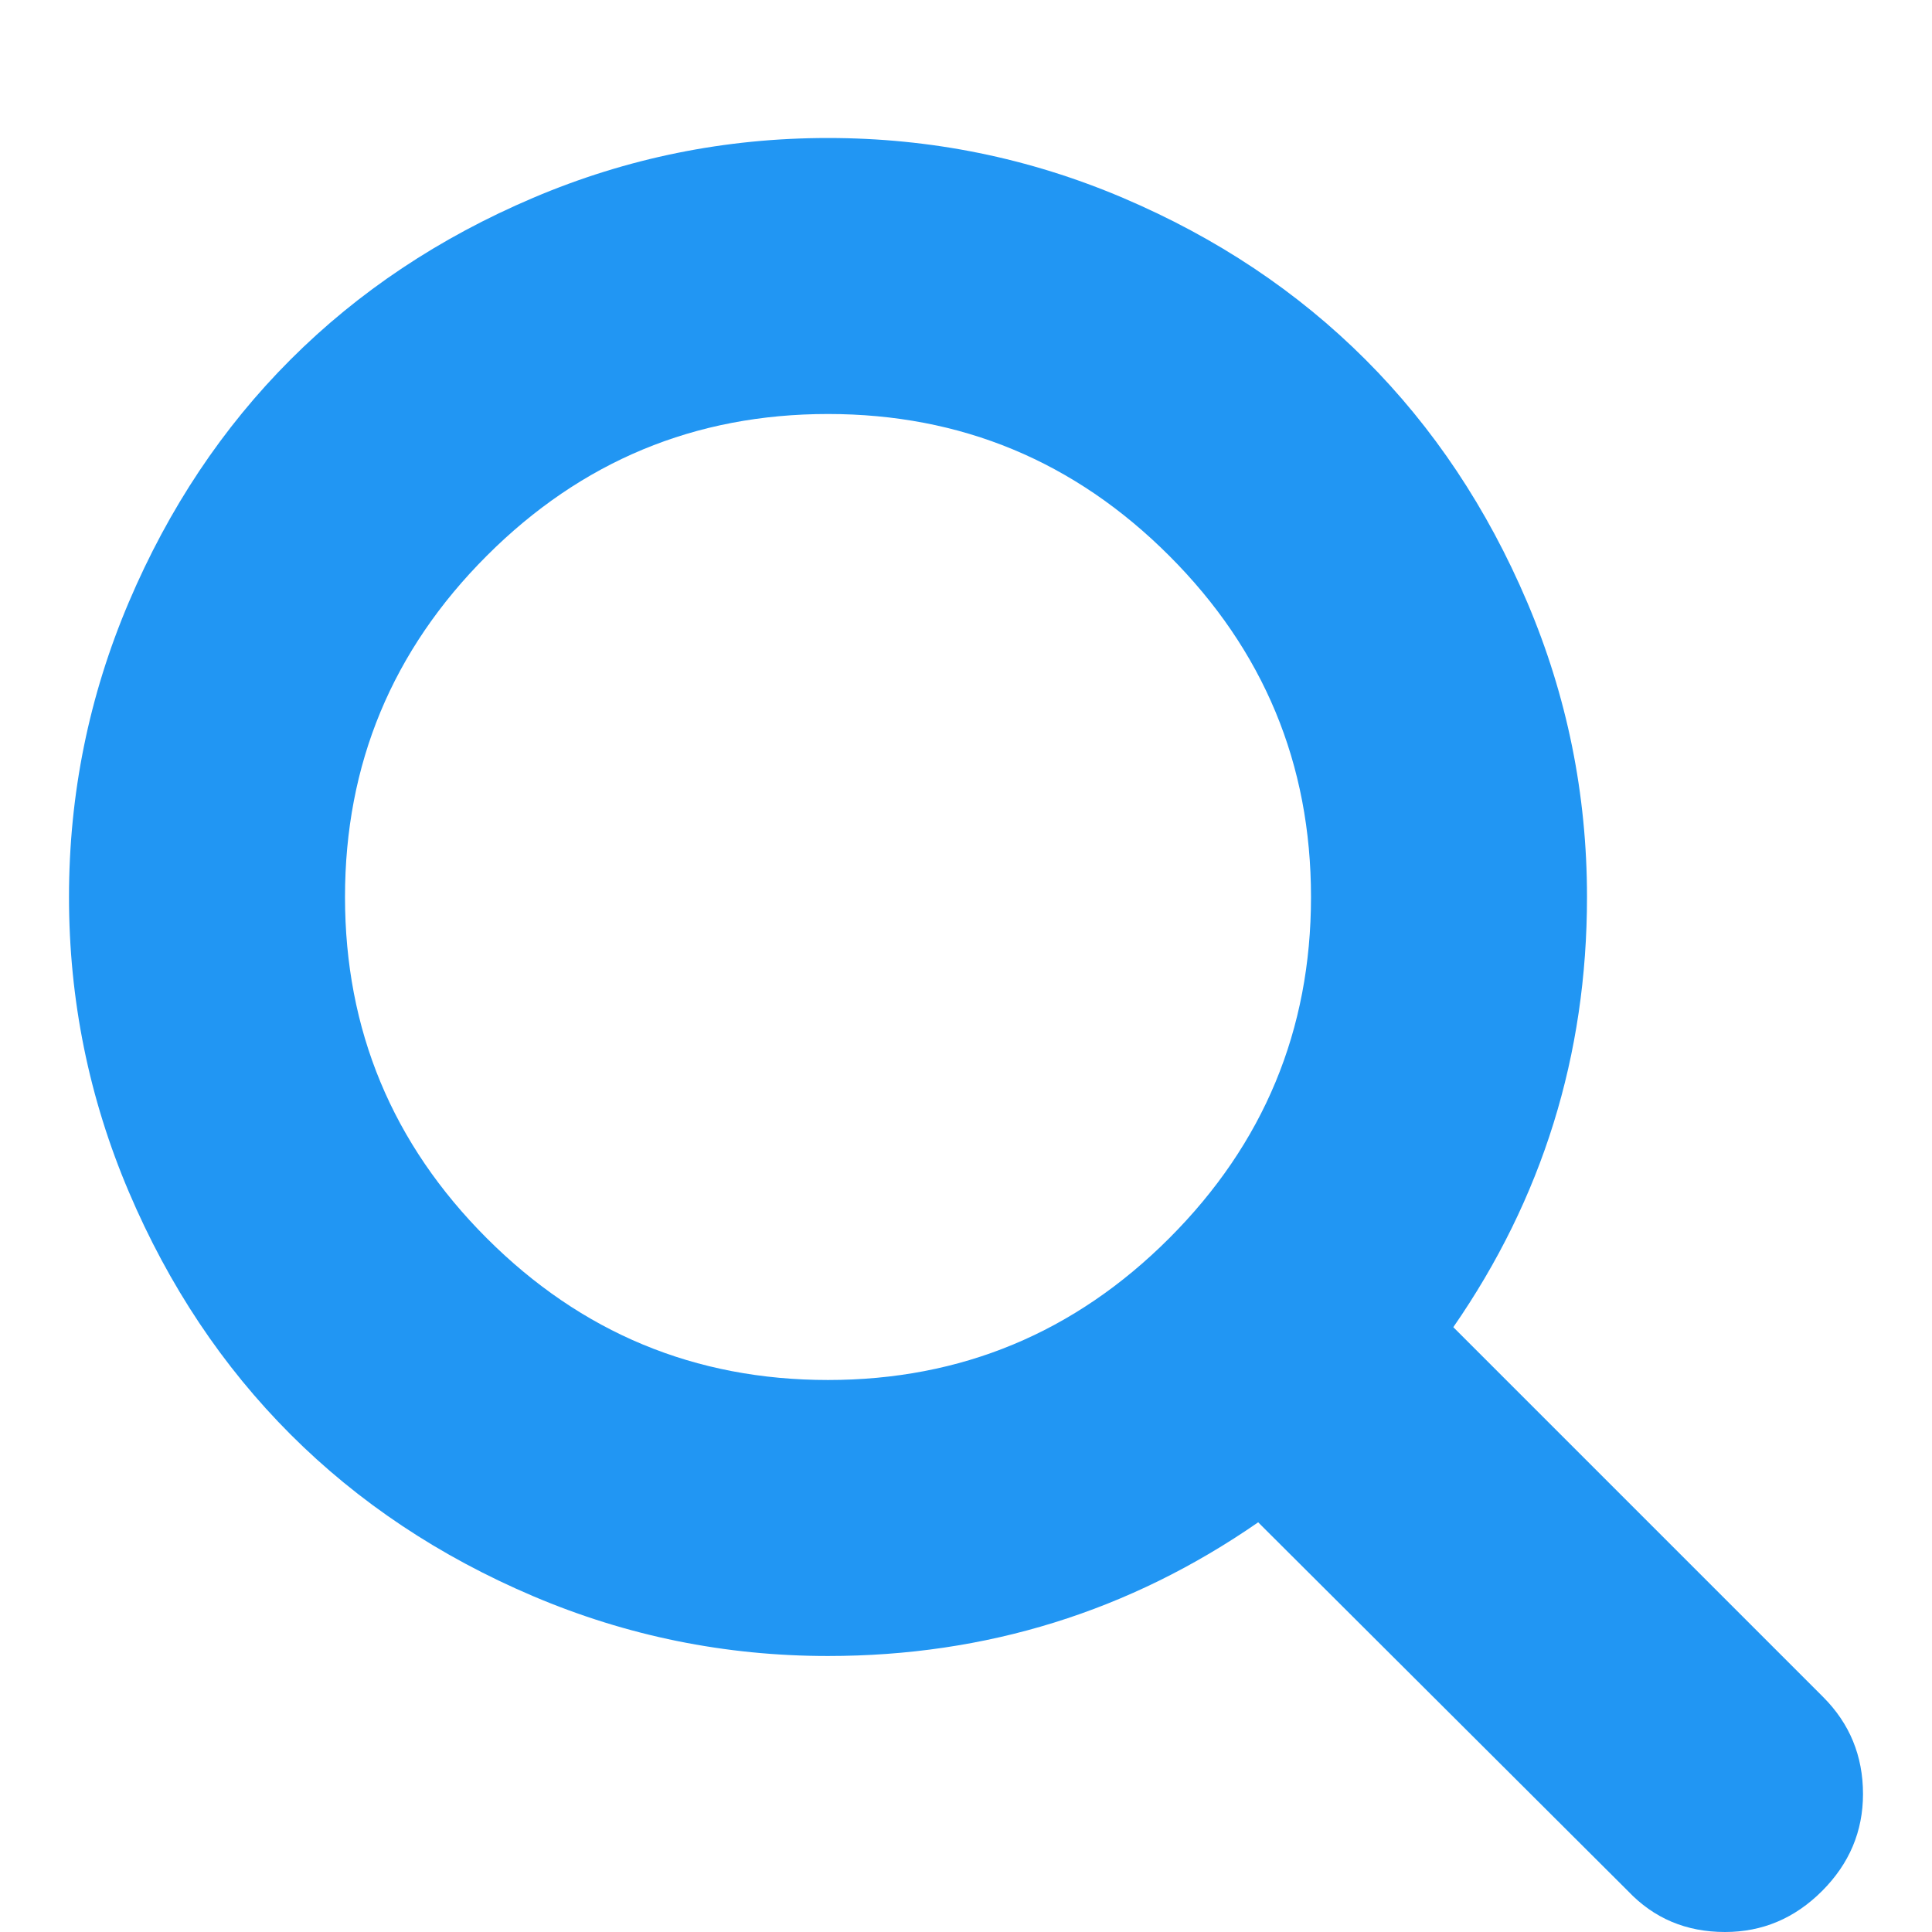
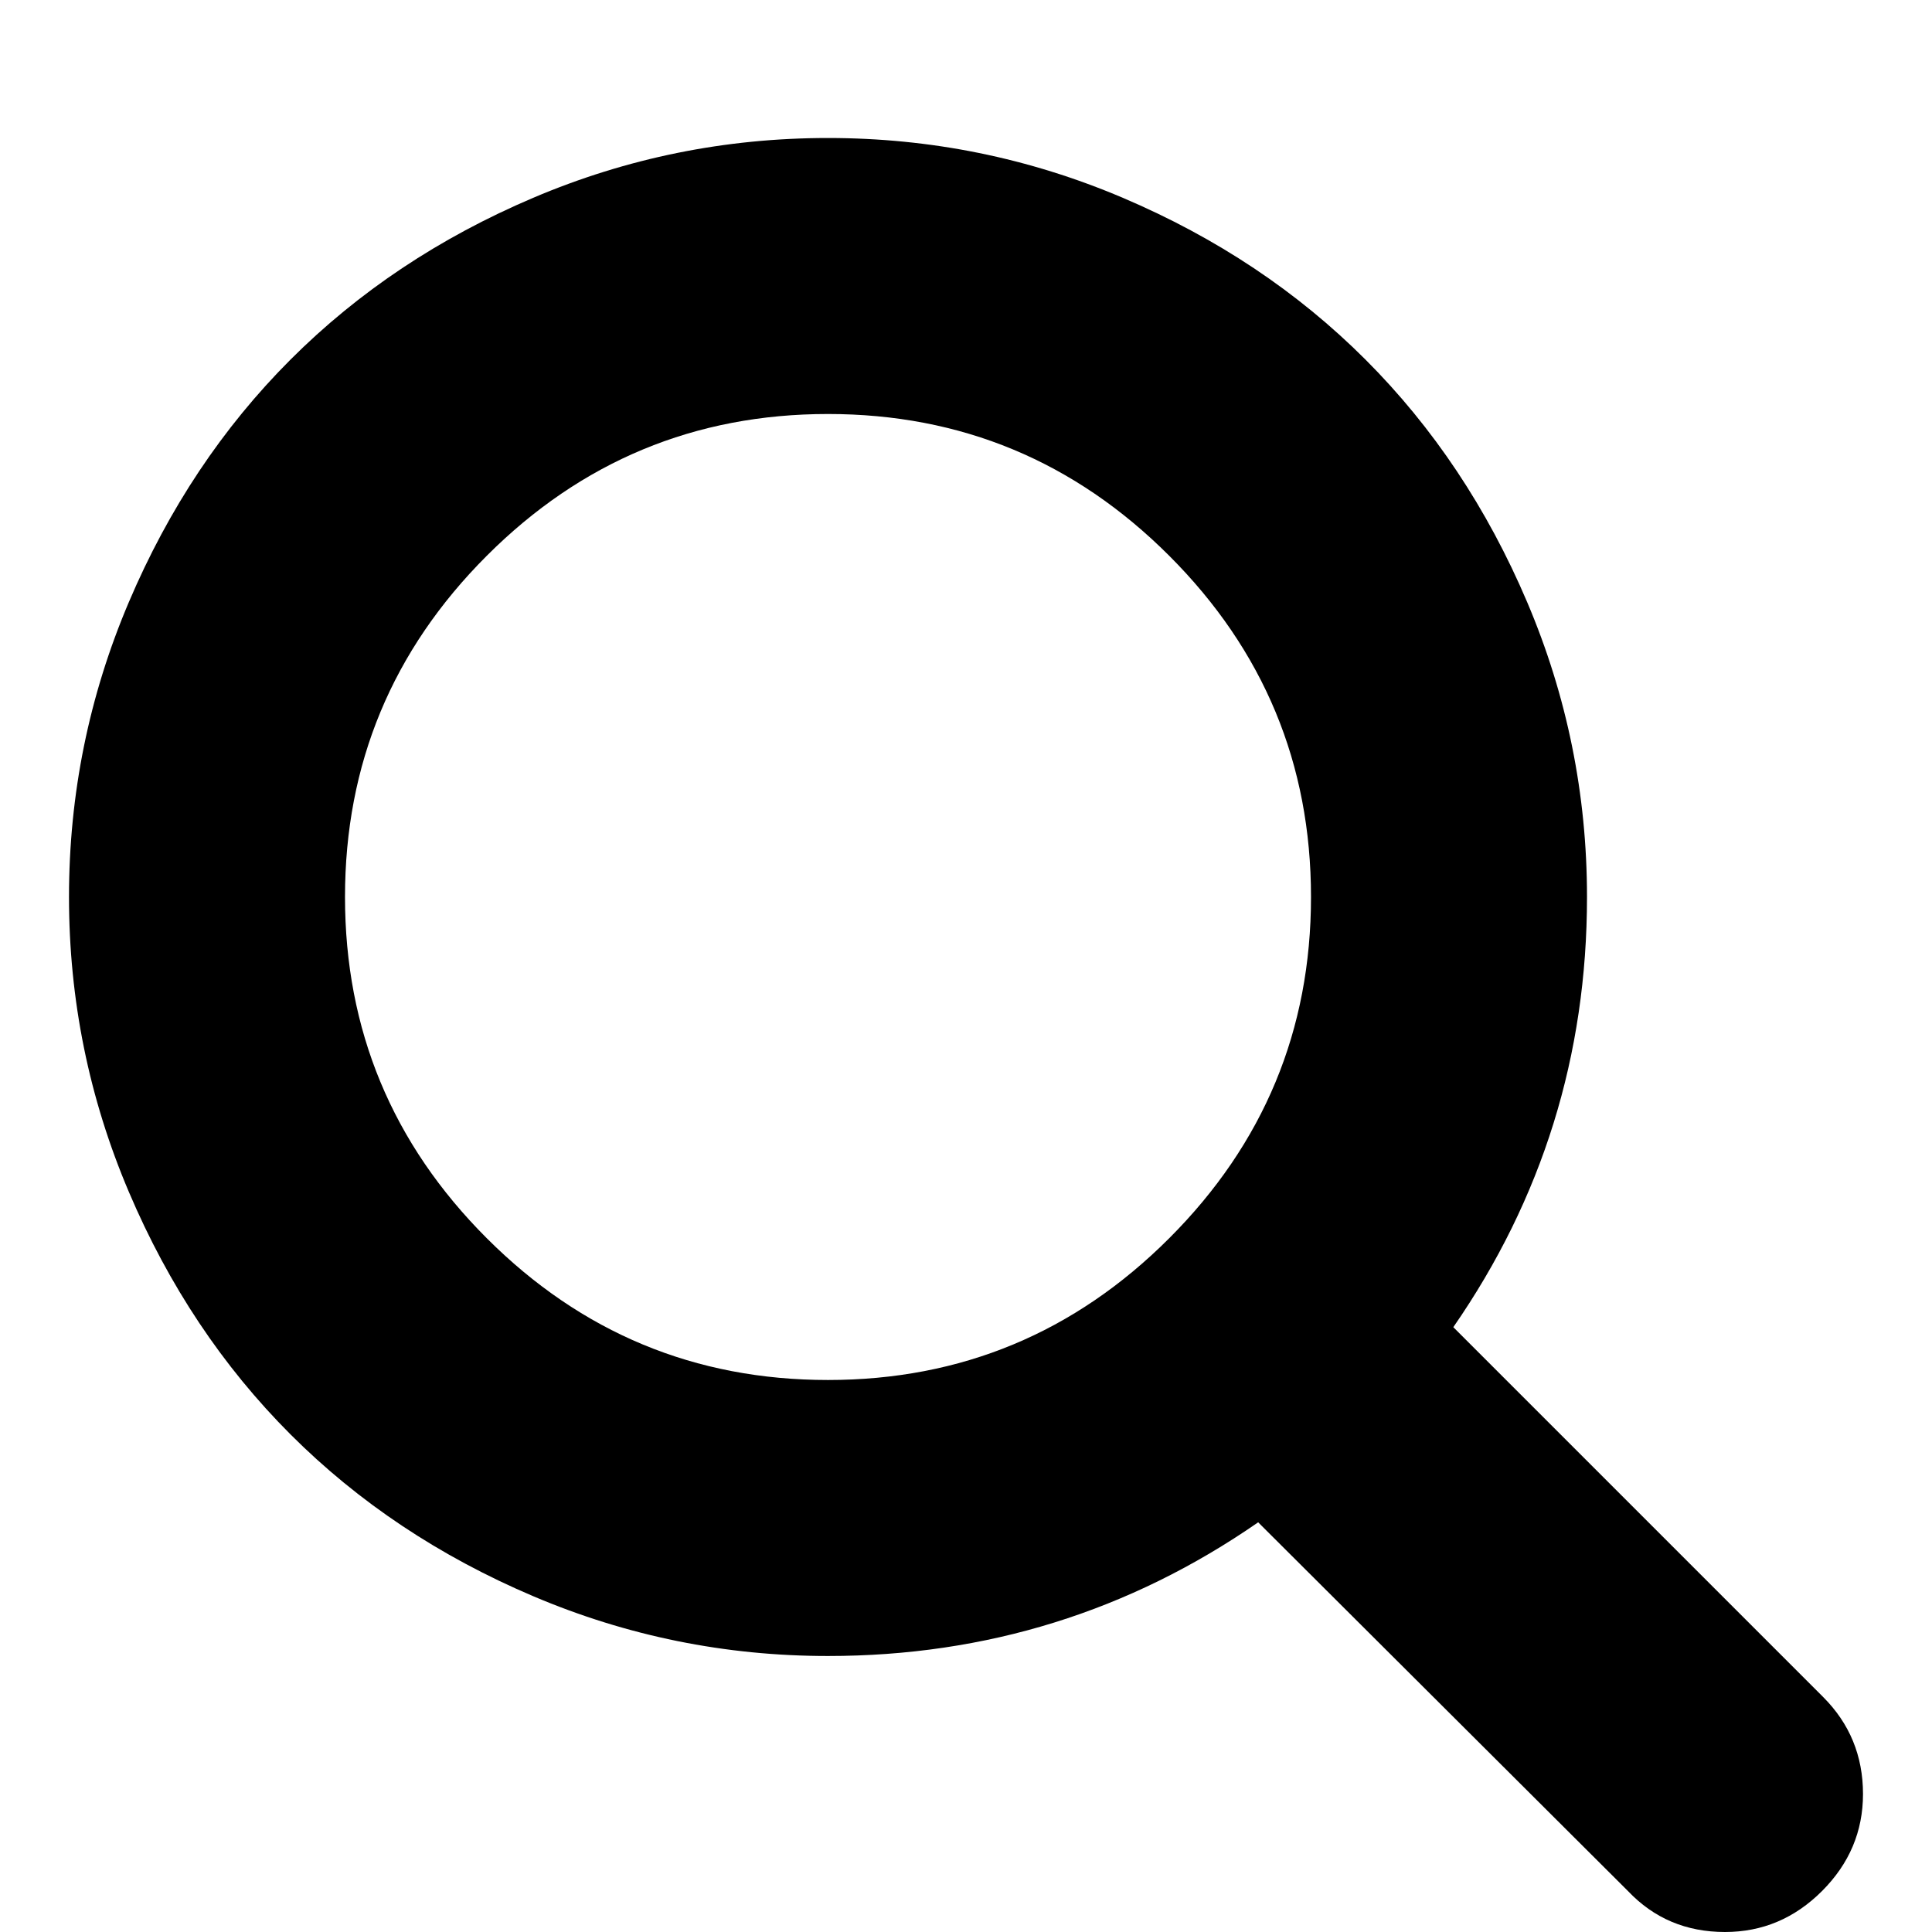
<svg xmlns="http://www.w3.org/2000/svg" width="1792" height="1792" viewBox="0 0 1792 1792">
-   <path style="fill:#2196f3" d="M1216 832q0-185-131.5-316.5t-316.5-131.5-316.5 131.5-131.5 316.5 131.5 316.5 316.5 131.5 316.5-131.5 131.5-316.5zm512 832q0 52-38 90t-90 38q-54 0-90-38l-343-342q-179 124-399 124-143 0-273.5-55.5t-225-150-150-225-55.5-273.5 55.5-273.5 150-225 225-150 273.5-55.5 273.5 55.5 225 150 150 225 55.5 273.5q0 220-124 399l343 343q37 37 37 90z" />
+   <path style="fill:currentColor" d="M1216 832q0-185-131.5-316.5t-316.5-131.5-316.5 131.5-131.5 316.5 131.5 316.5 316.5 131.5 316.5-131.5 131.5-316.5zm512 832q0 52-38 90t-90 38q-54 0-90-38l-343-342q-179 124-399 124-143 0-273.5-55.5t-225-150-150-225-55.5-273.5 55.5-273.5 150-225 225-150 273.5-55.5 273.5 55.5 225 150 150 225 55.5 273.5q0 220-124 399l343 343q37 37 37 90z" />
</svg>
